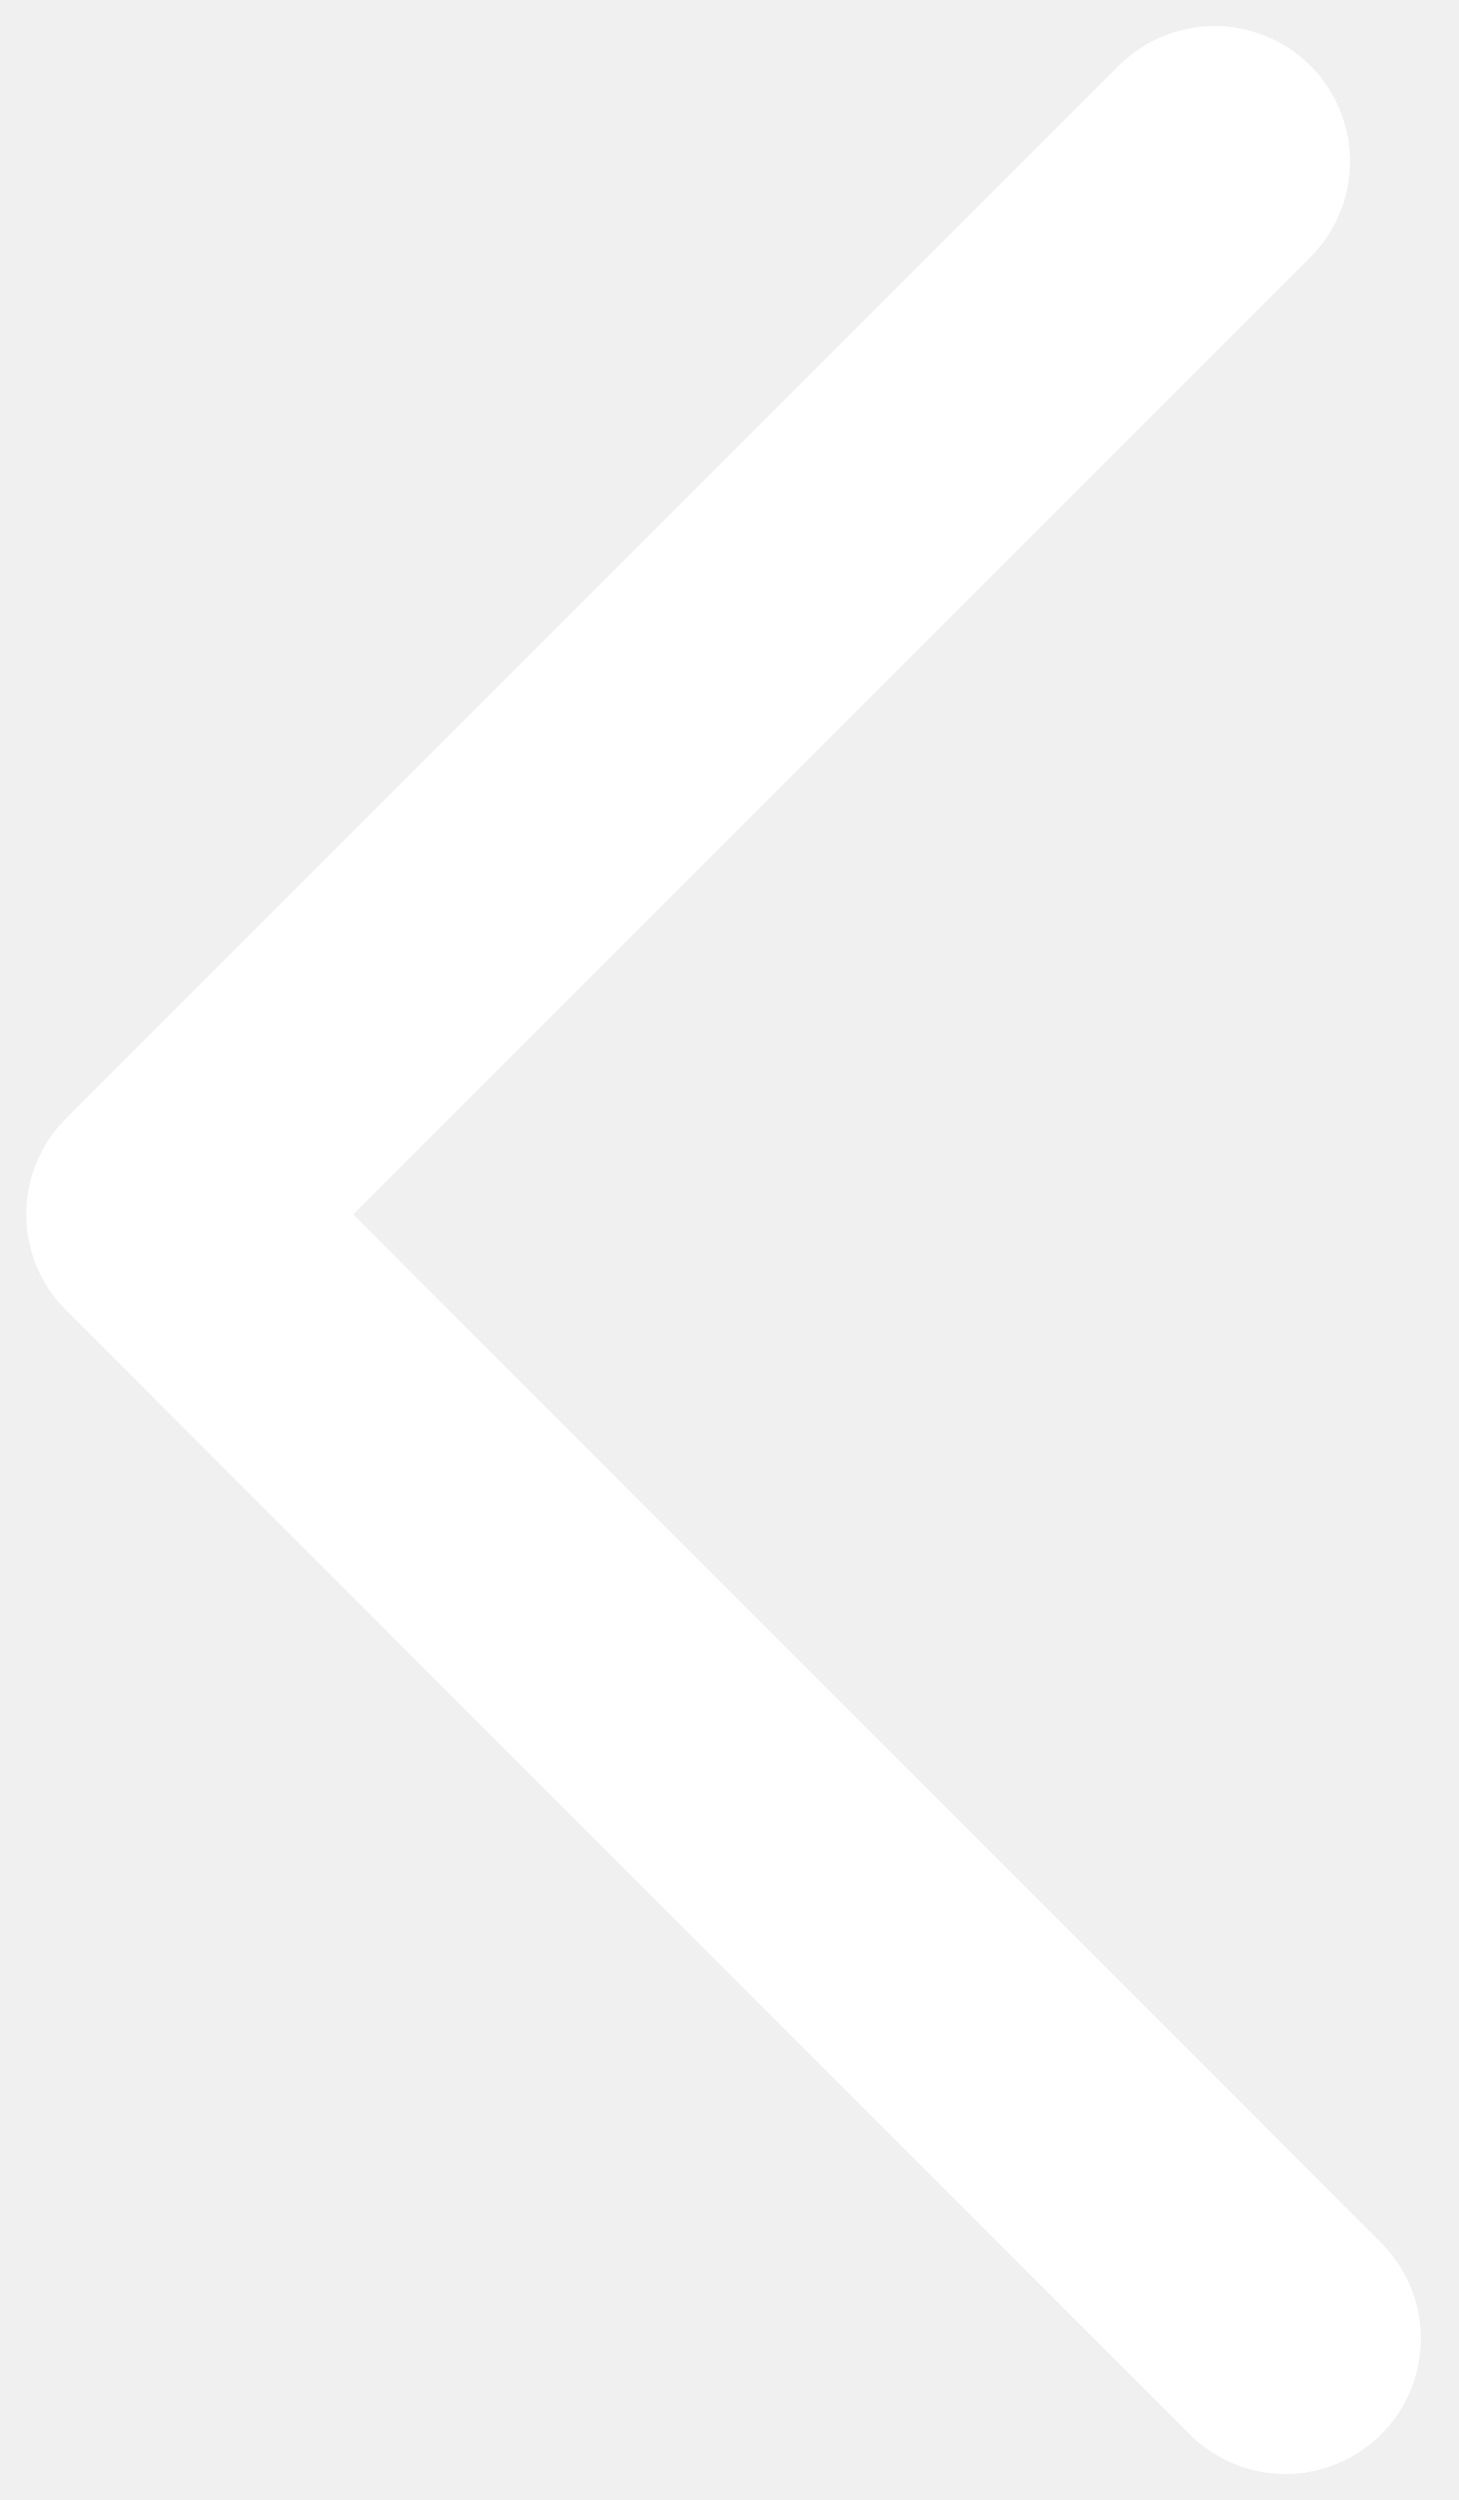
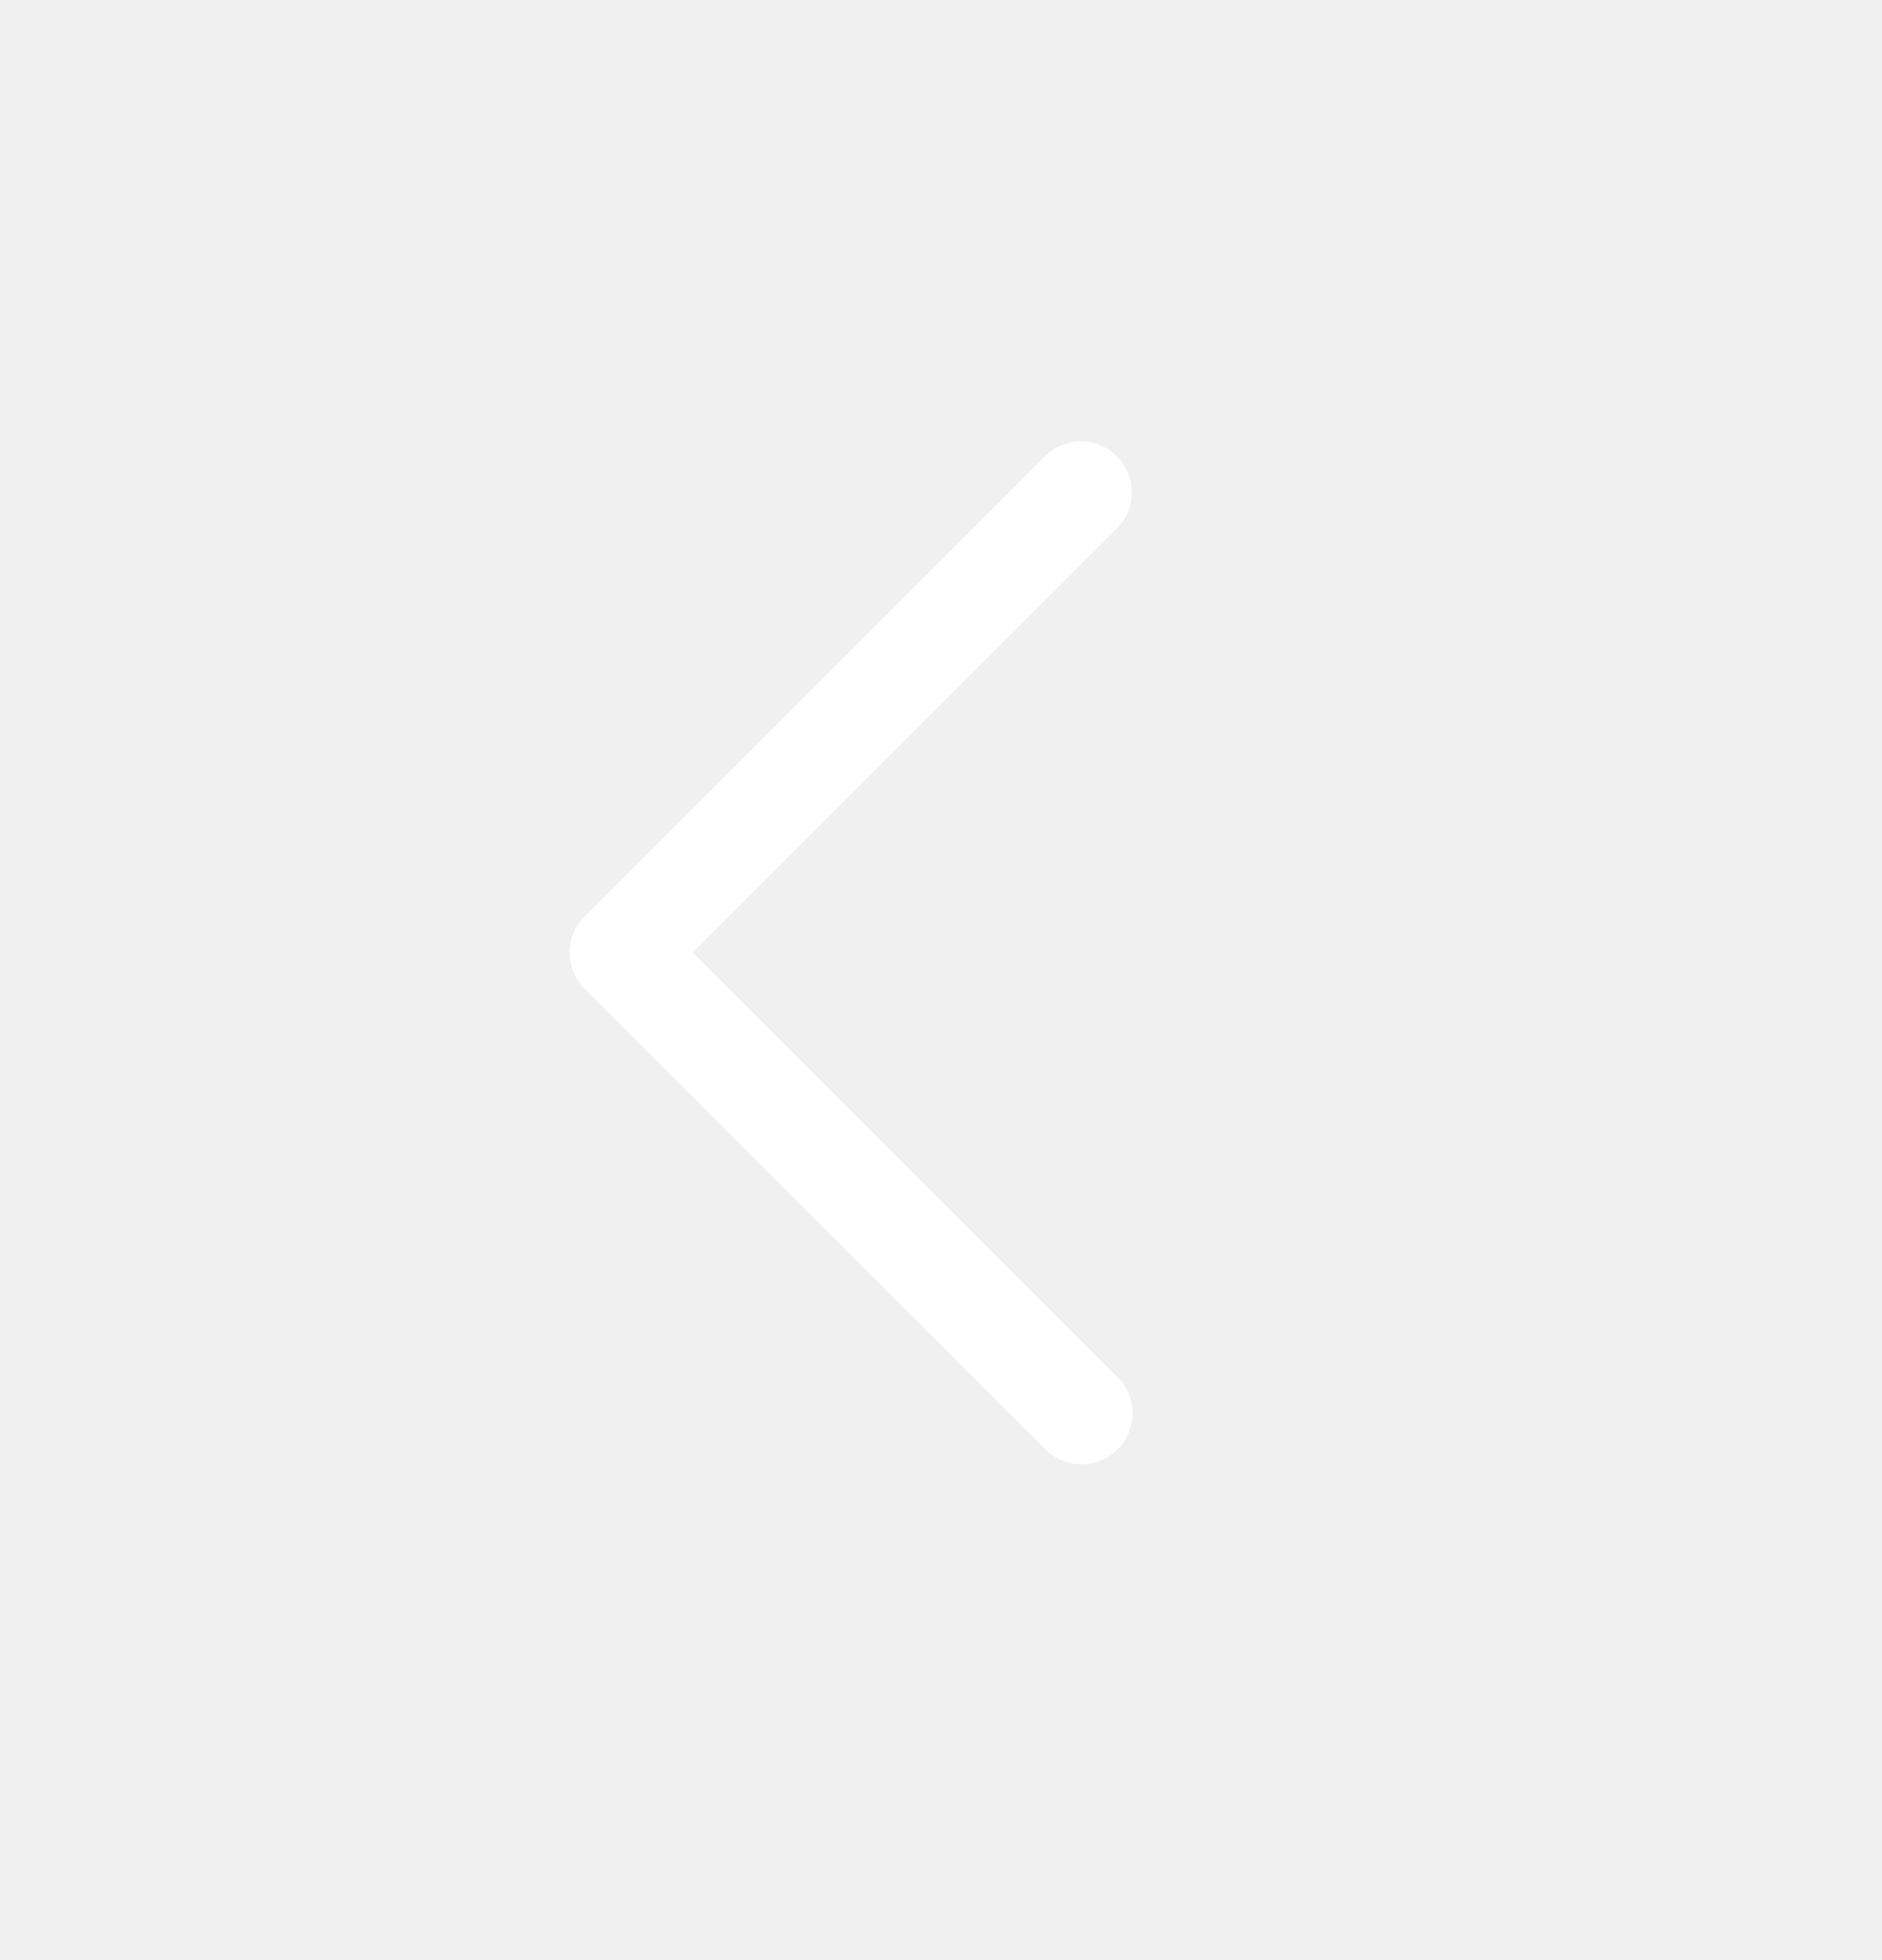
- <svg xmlns="http://www.w3.org/2000/svg" width="7" height="12" viewBox="0 0 7 12">
-   <path fill="none" fill-rule="evenodd" stroke="#FFF" stroke-linecap="round" stroke-linejoin="round" stroke-width="1.3" d="M6.17 11.225L.776 5.829 5.83.775" />
+ <svg xmlns="http://www.w3.org/2000/svg" width="24" height="25" viewBox="0 0 24 25">
+   <g fill="none" fill-rule="evenodd" stroke="#FFF" stroke-linecap="round" stroke-linejoin="round" stroke-width="1.3">
+     <path d="M13.793 18.026l-5.869-5.87M13.784 6.28l-5.87 5.869" />
+   </g>
</svg>
